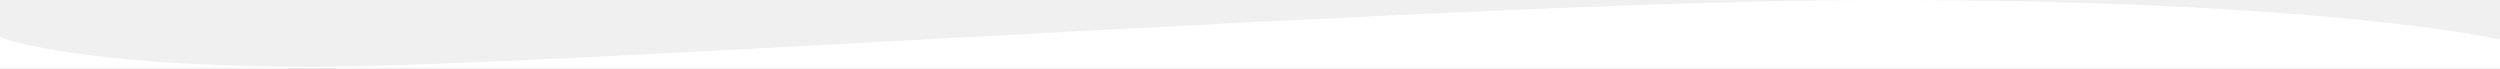
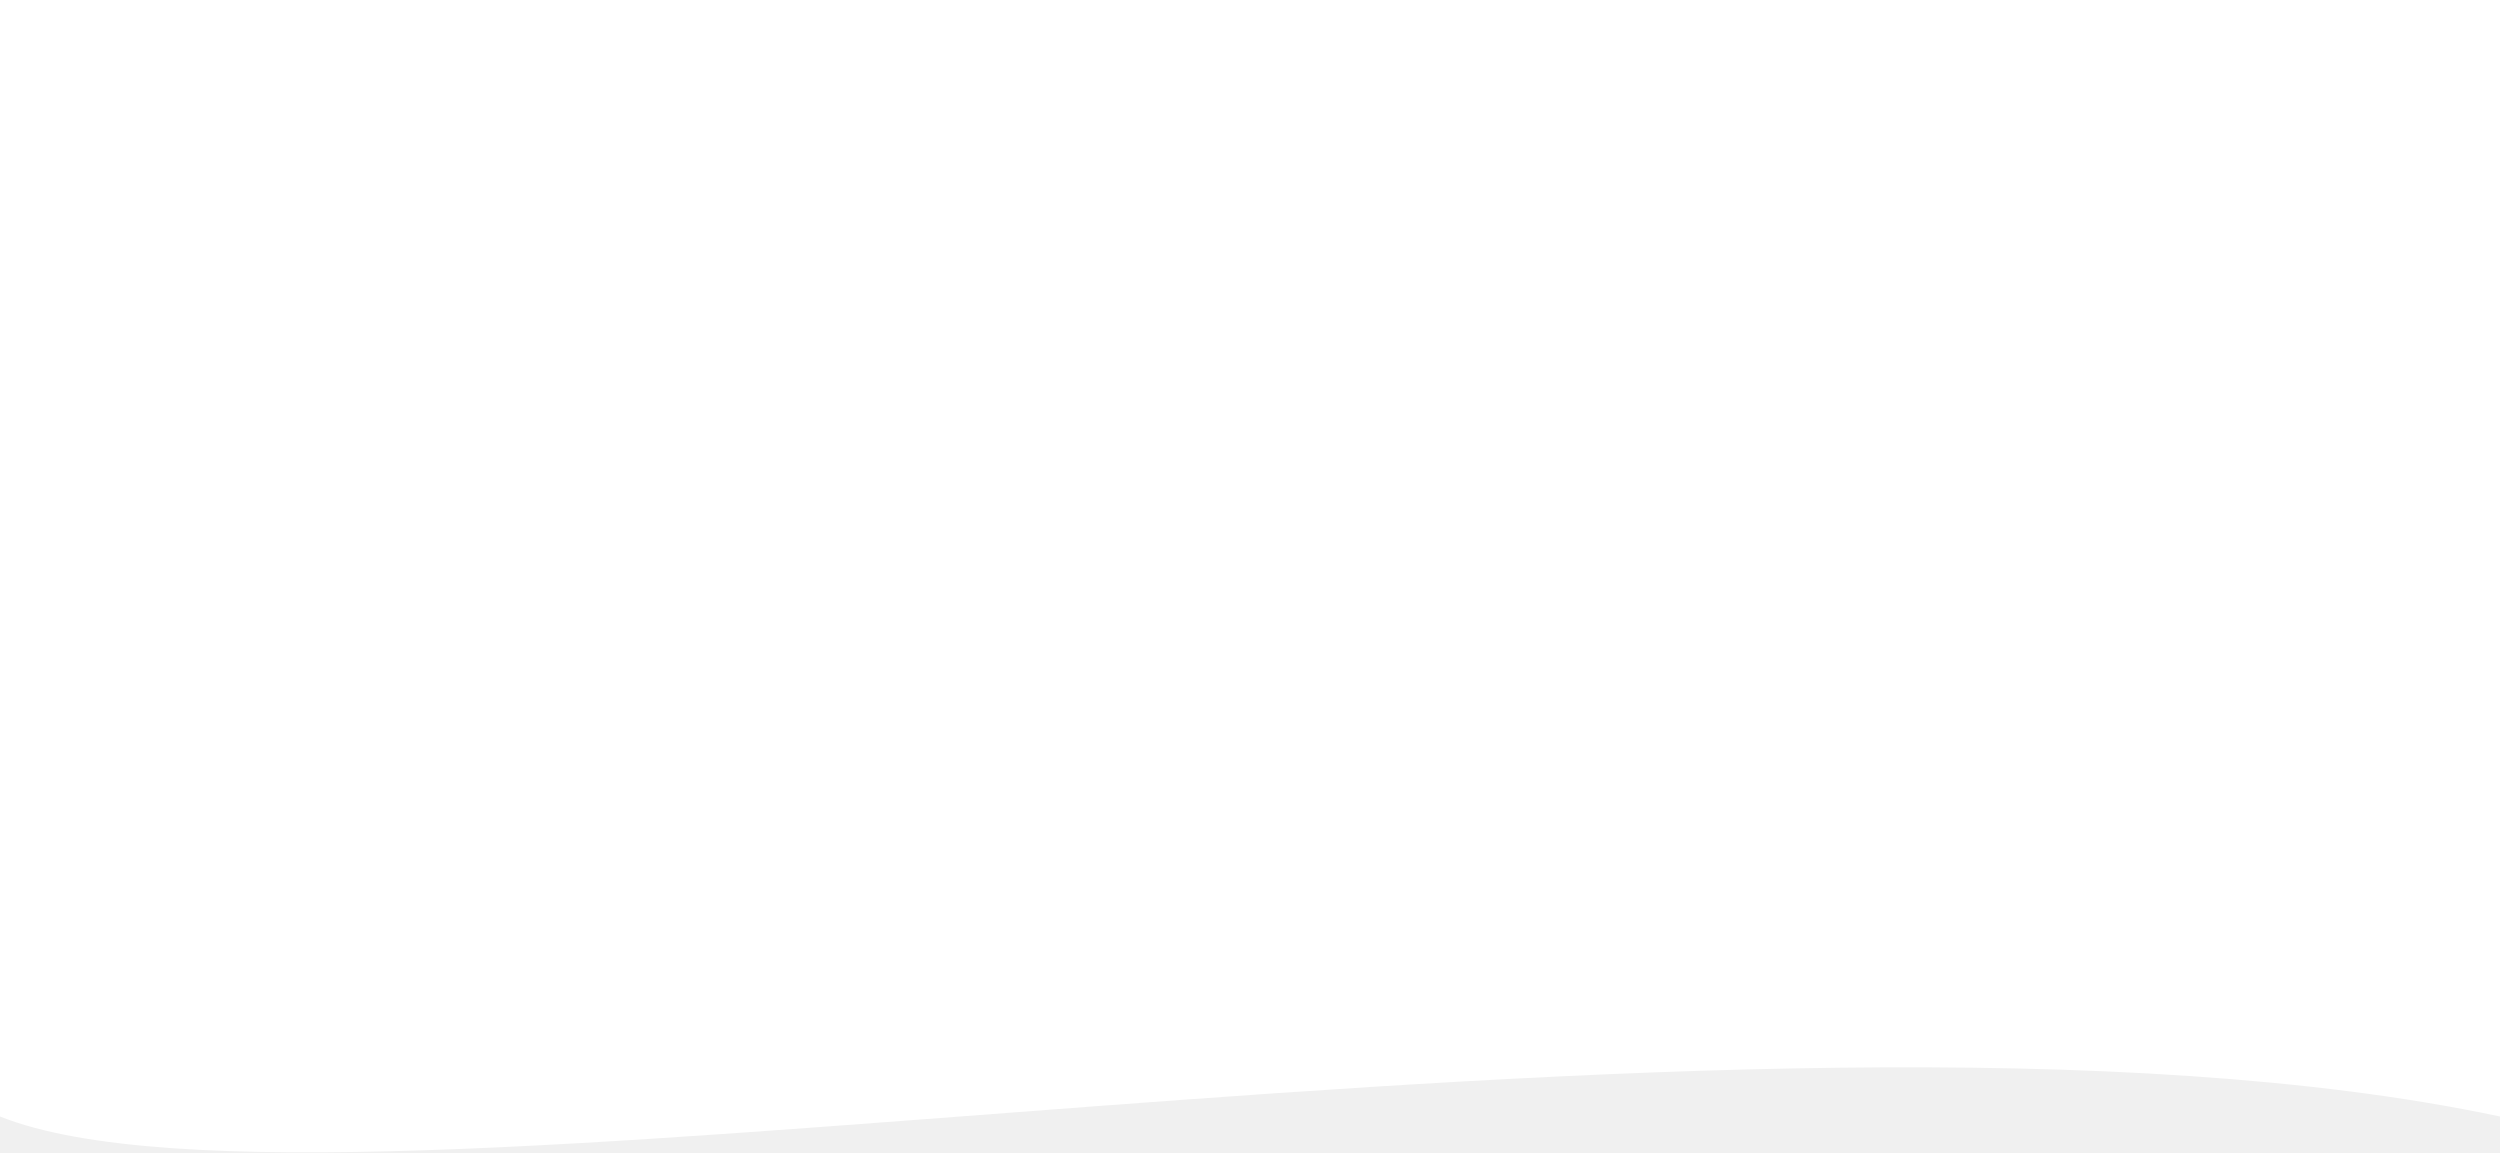
- <svg xmlns="http://www.w3.org/2000/svg" width="2560" height="70" viewBox="0 0 2560 70" fill="none">
-   <path d="M0 38V68V69.5H2560V40.5C2517.5 31.5 2333 0 1925.5 0C1518 0 565 68.5 319.5 68.5C123.1 68.5 24.333 48 0 38Z" fill="white" />
+ <svg xmlns="http://www.w3.org/2000/svg" width="2560" height="1180" viewBox="0 0 2560 1180" fill="none">
+   <path d="M0 0H2560V1143.28C1786.67 979.409 341.667 1279.84 0 1143.28V0Z" fill="white" />
</svg>
